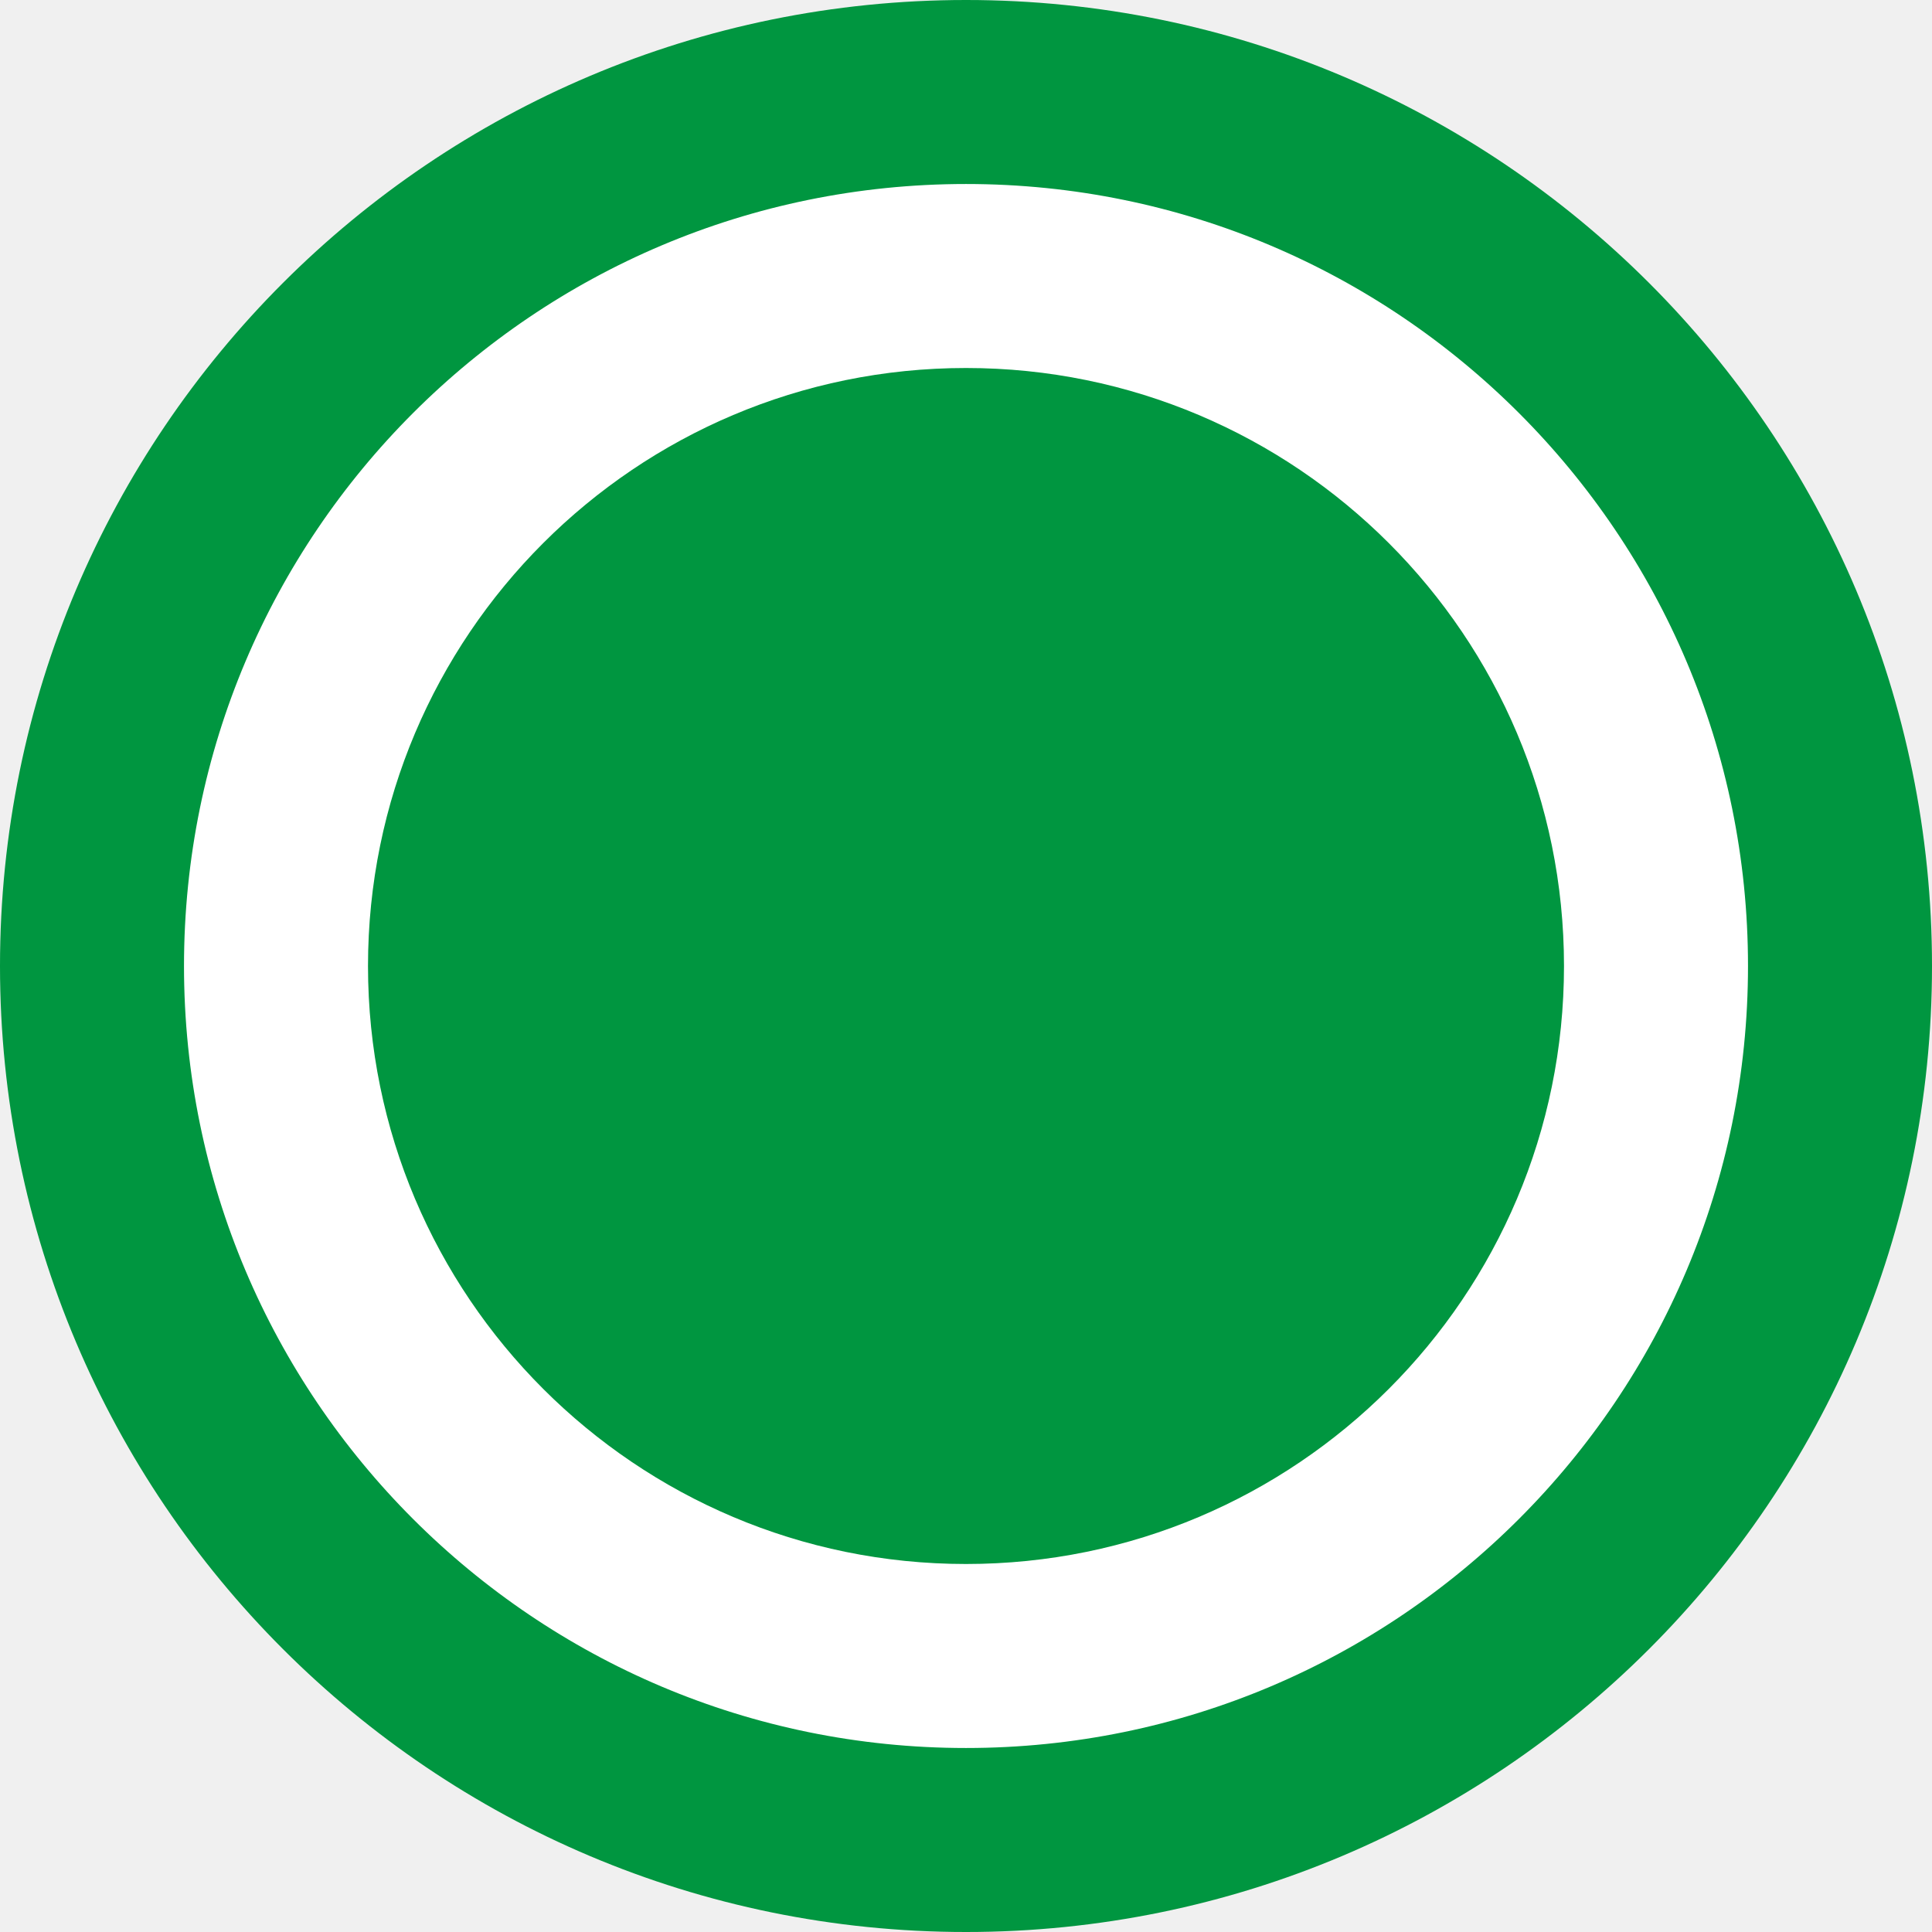
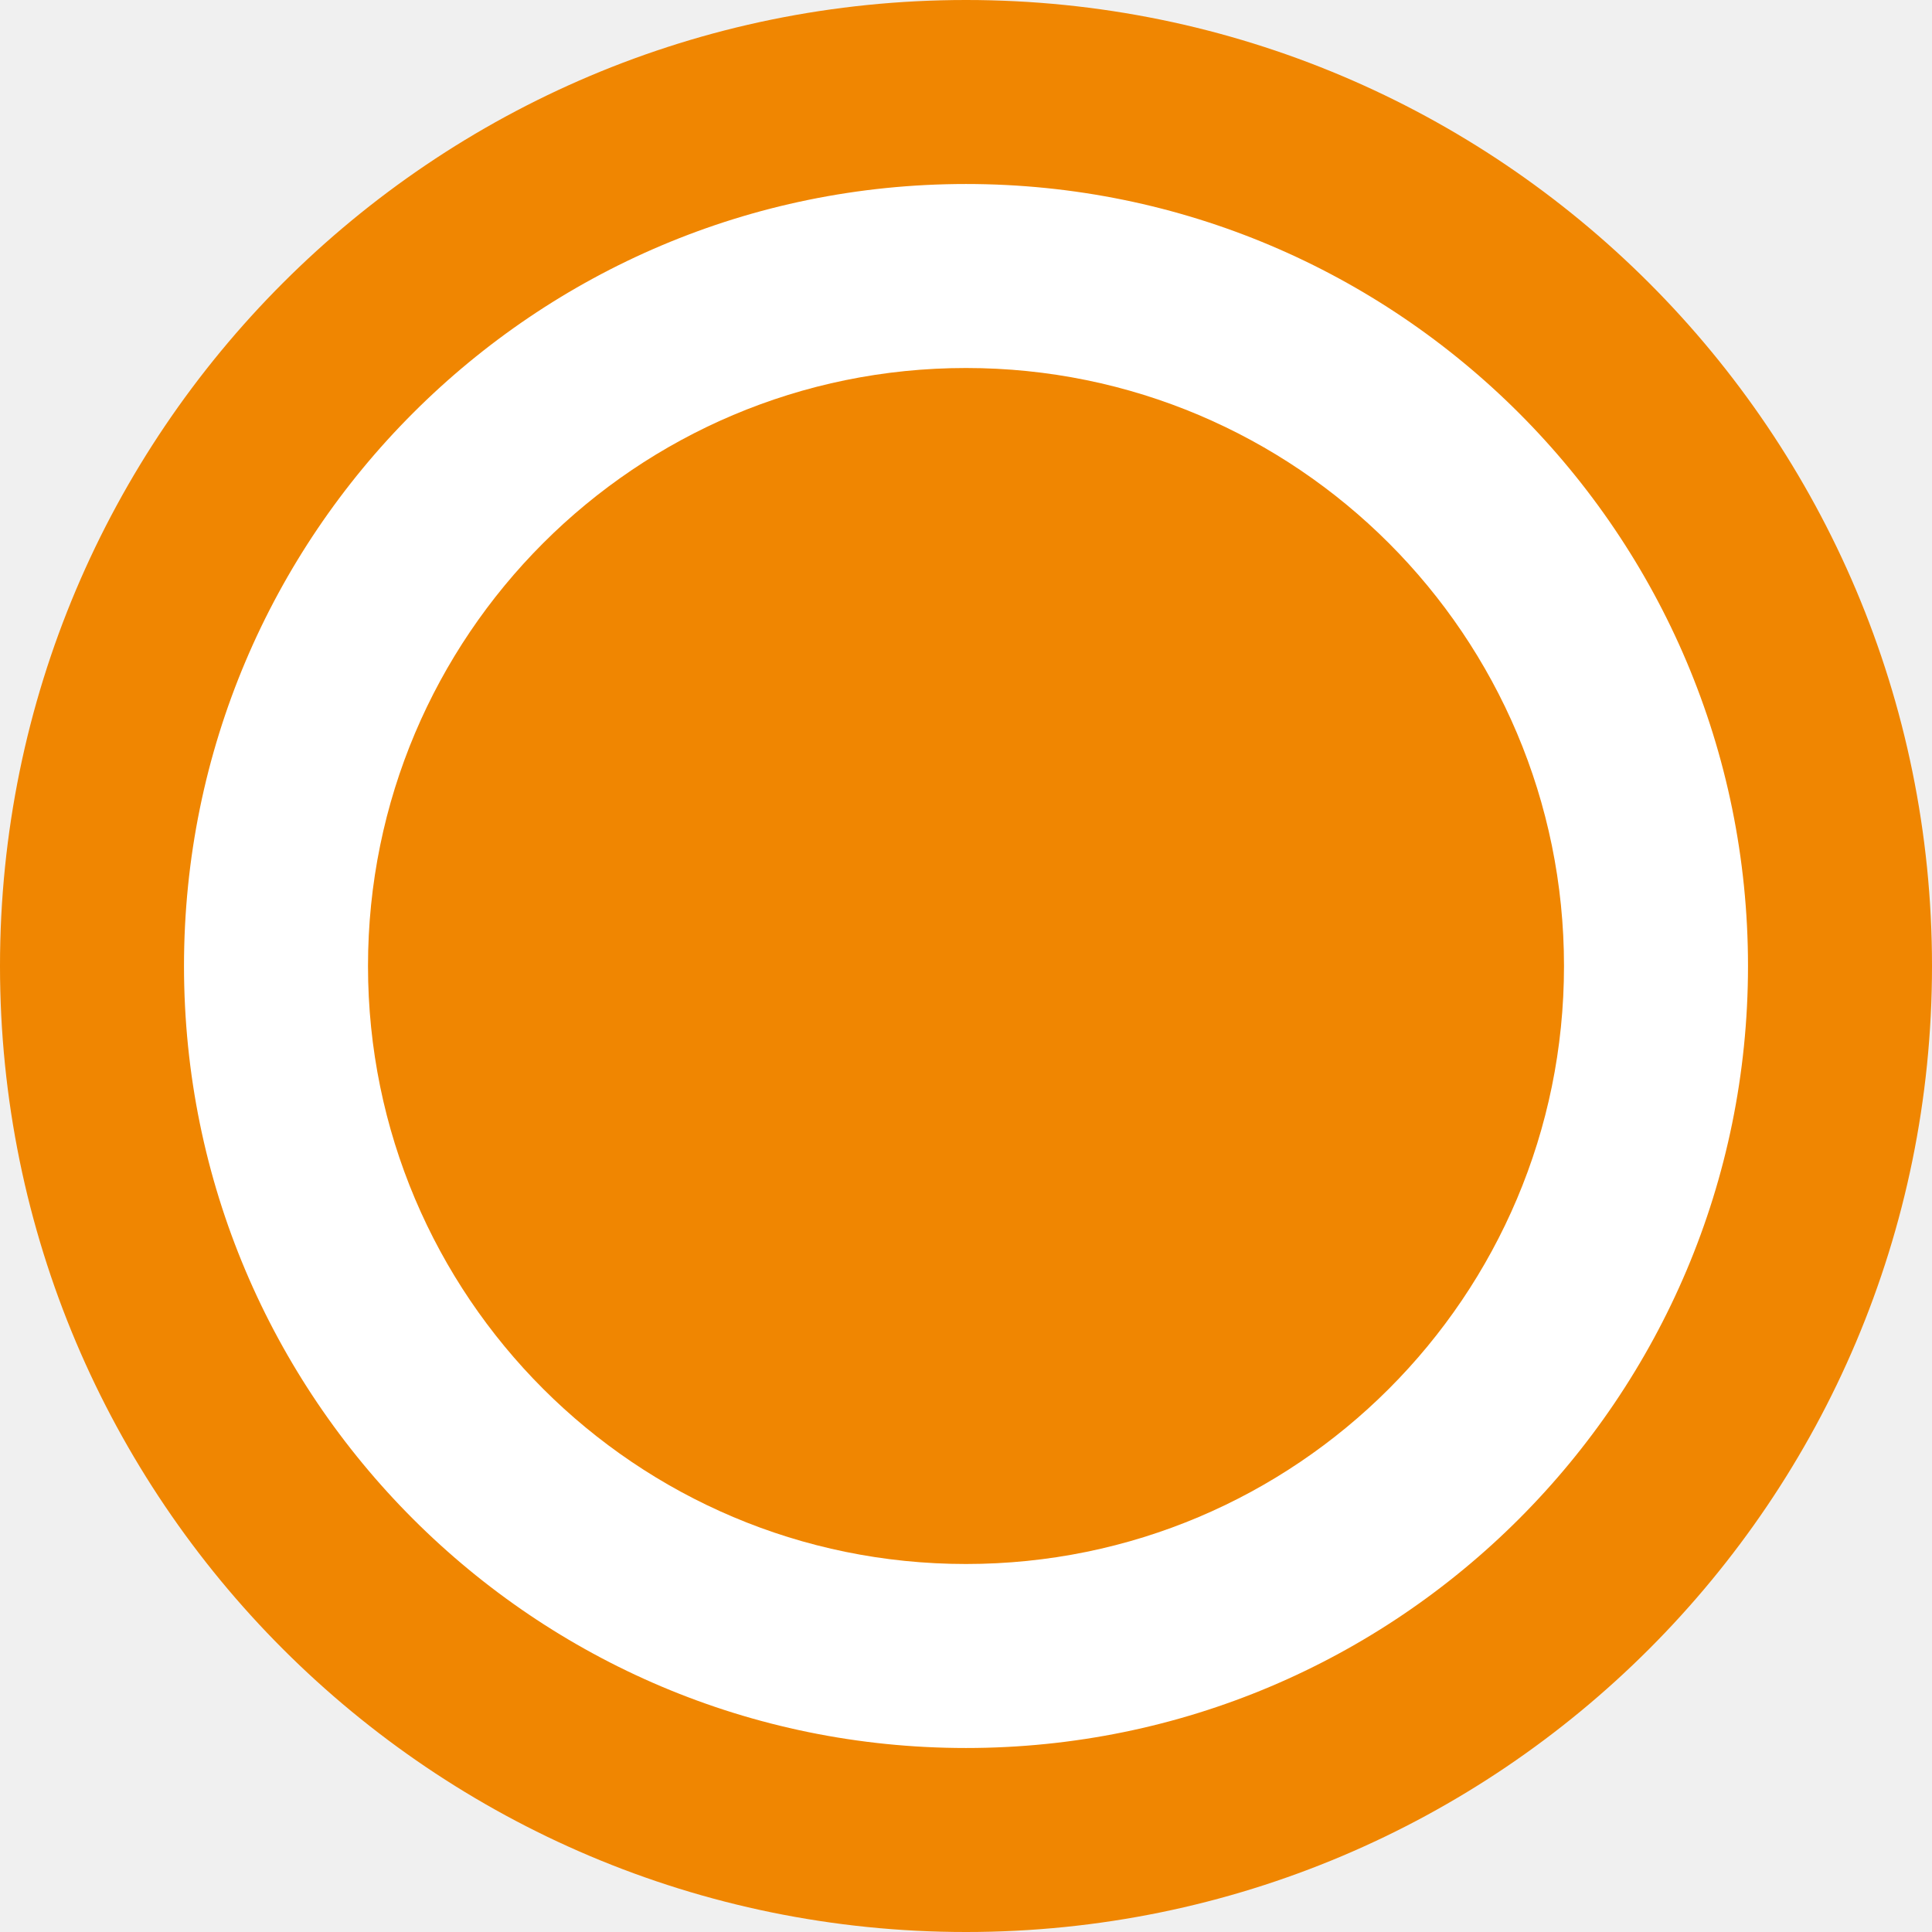
<svg xmlns="http://www.w3.org/2000/svg" width="21" height="21" viewBox="0 0 21 21" fill="none">
-   <circle cx="10.5" cy="10.5" r="9.5" fill="white" stroke="#009640" stroke-width="2" />
-   <circle cx="10.5" cy="10.5" r="6.5" fill="#009640" />
+   <circle cx="10.5" cy="10.5" r="9.5" fill="white" stroke="#f08601" stroke-width="2" />
+   <circle cx="10.5" cy="10.5" r="6.5" fill="#f08601" />
</svg>
